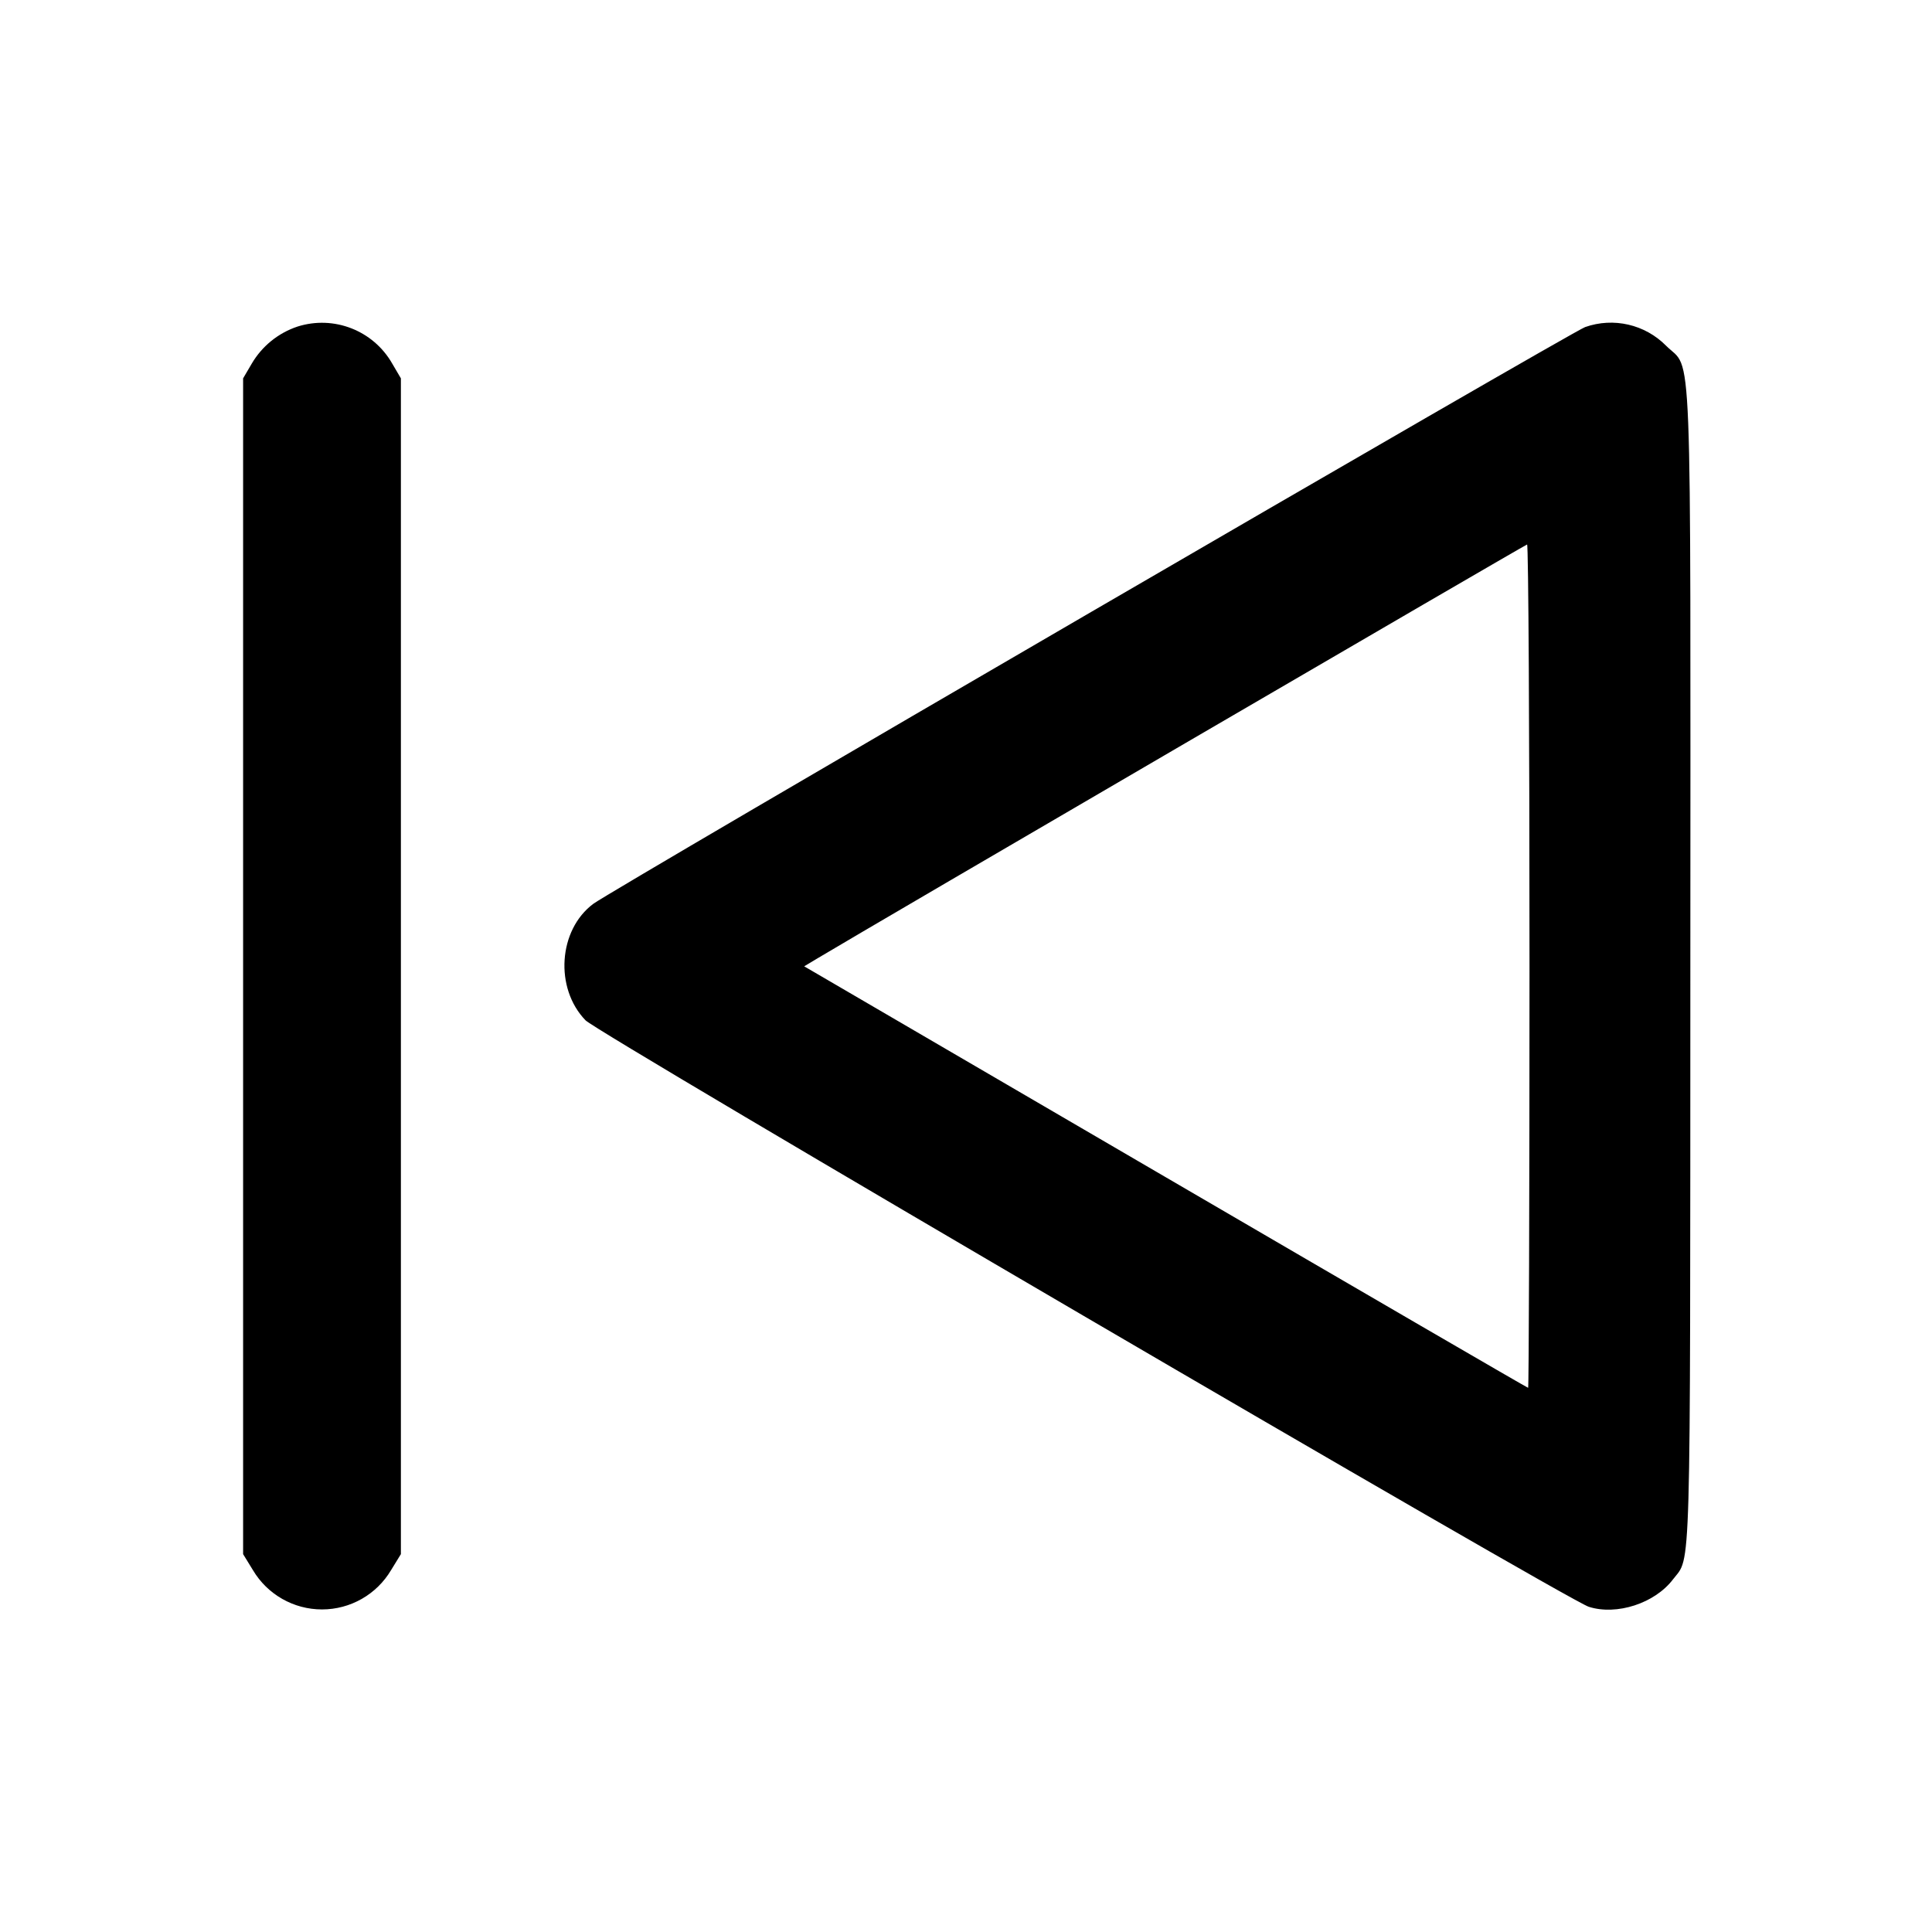
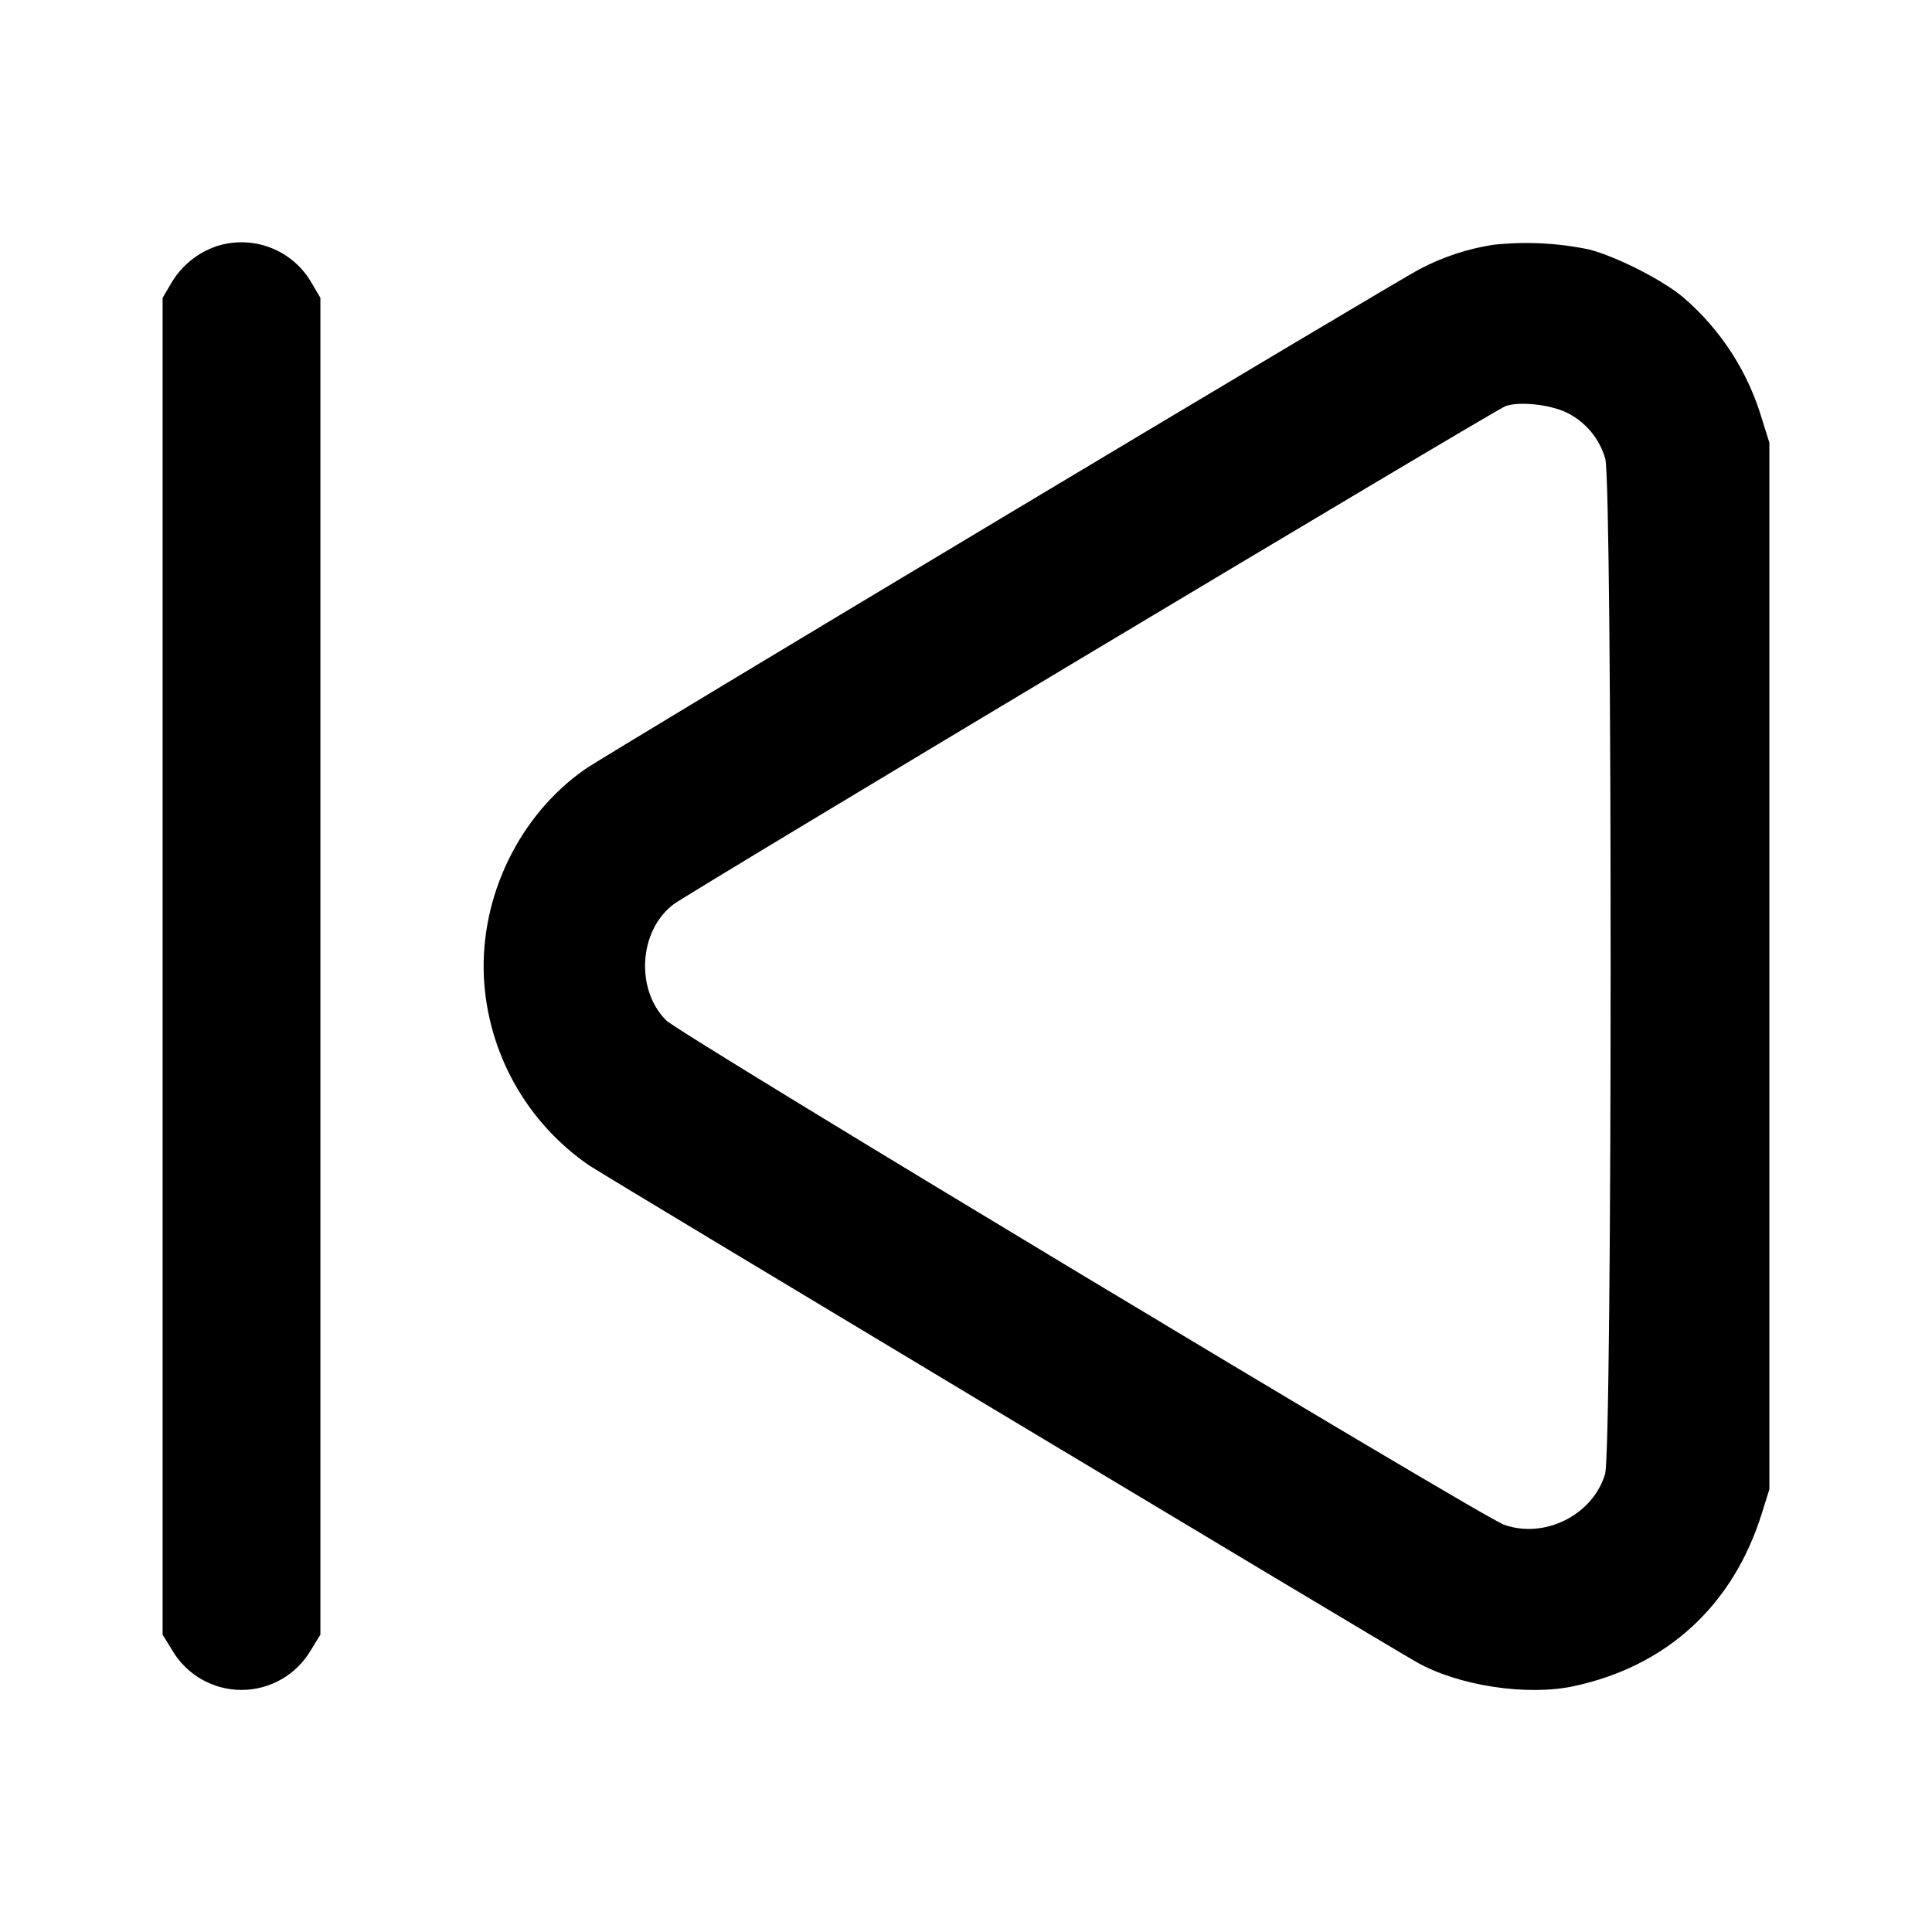
- <svg xmlns="http://www.w3.org/2000/svg" width="24" height="24" fill="none" stroke="currentColor" stroke-width="2" stroke-linecap="round" stroke-linejoin="round" class="icon icon-tabler icons-tabler-outline icon-tabler-player-skip-back">
-   <path d="M3.695 4.057a1.04 1.04 0 0 0-.567.459L3.02 4.7v14.606l.121.197a.998.998 0 0 0 1.718 0l.121-.197V4.7l-.108-.184a1.005 1.005 0 0 0-1.177-.459m15.996.006c-.17.06-12.078 6.984-12.32 7.164-.436.324-.484 1.049-.097 1.448.162.167 12.191 7.199 12.462 7.285.347.111.821-.043 1.047-.341.226-.295.213.14.215-7.602.002-8.051.028-7.393-.301-7.722a.964.964 0 0 0-1.006-.232M19 12c0 2.882-.008 5.24-.017 5.24-.01 0-2.037-1.178-4.505-2.618L9.99 12.004l.175-.105c.638-.383 8.781-5.132 8.805-5.135.017-.002.03 2.354.03 5.236" fill="#000" fill-rule="evenodd" stroke="none" />
+ <svg xmlns="http://www.w3.org/2000/svg" width="24" height="24" fill="none" stroke="currentColor" stroke-width="2" stroke-linecap="round" stroke-linejoin="round" class="lucide lucide-skip-back-icon lucide-skip-back">
+   <path d="M2.695 3.057a1.04 1.04 0 0 0-.567.459L2.02 3.7v16.606l.121.197a.998.998 0 0 0 1.718 0l.121-.197V3.7l-.108-.184a1.005 1.005 0 0 0-1.177-.459m15.846-.015a2.927 2.927 0 0 0-.901.299c-.278.139-10.085 6.015-10.37 6.213-.816.568-1.307 1.577-1.259 2.586a3.02 3.02 0 0 0 1.309 2.338c.196.132 9.831 5.916 10.28 6.171.514.291 1.365.422 1.946.298 1.159-.247 1.983-1.003 2.34-2.147l.094-.3v-13l-.094-.3a3.167 3.167 0 0 0-.974-1.504c-.249-.213-.832-.51-1.172-.597a3.803 3.803 0 0 0-1.199-.057m.919 2.082a.924.924 0 0 1 .481.573c.09.303.089 12.309-.002 12.613-.151.509-.749.81-1.255.631-.274-.096-10.236-6.093-10.408-6.265-.386-.386-.34-1.118.092-1.443.202-.152 10.195-6.136 10.332-6.187.168-.062.543-.024.76.078" fill-rule="evenodd" fill="#000" stroke="none" />
</svg>
